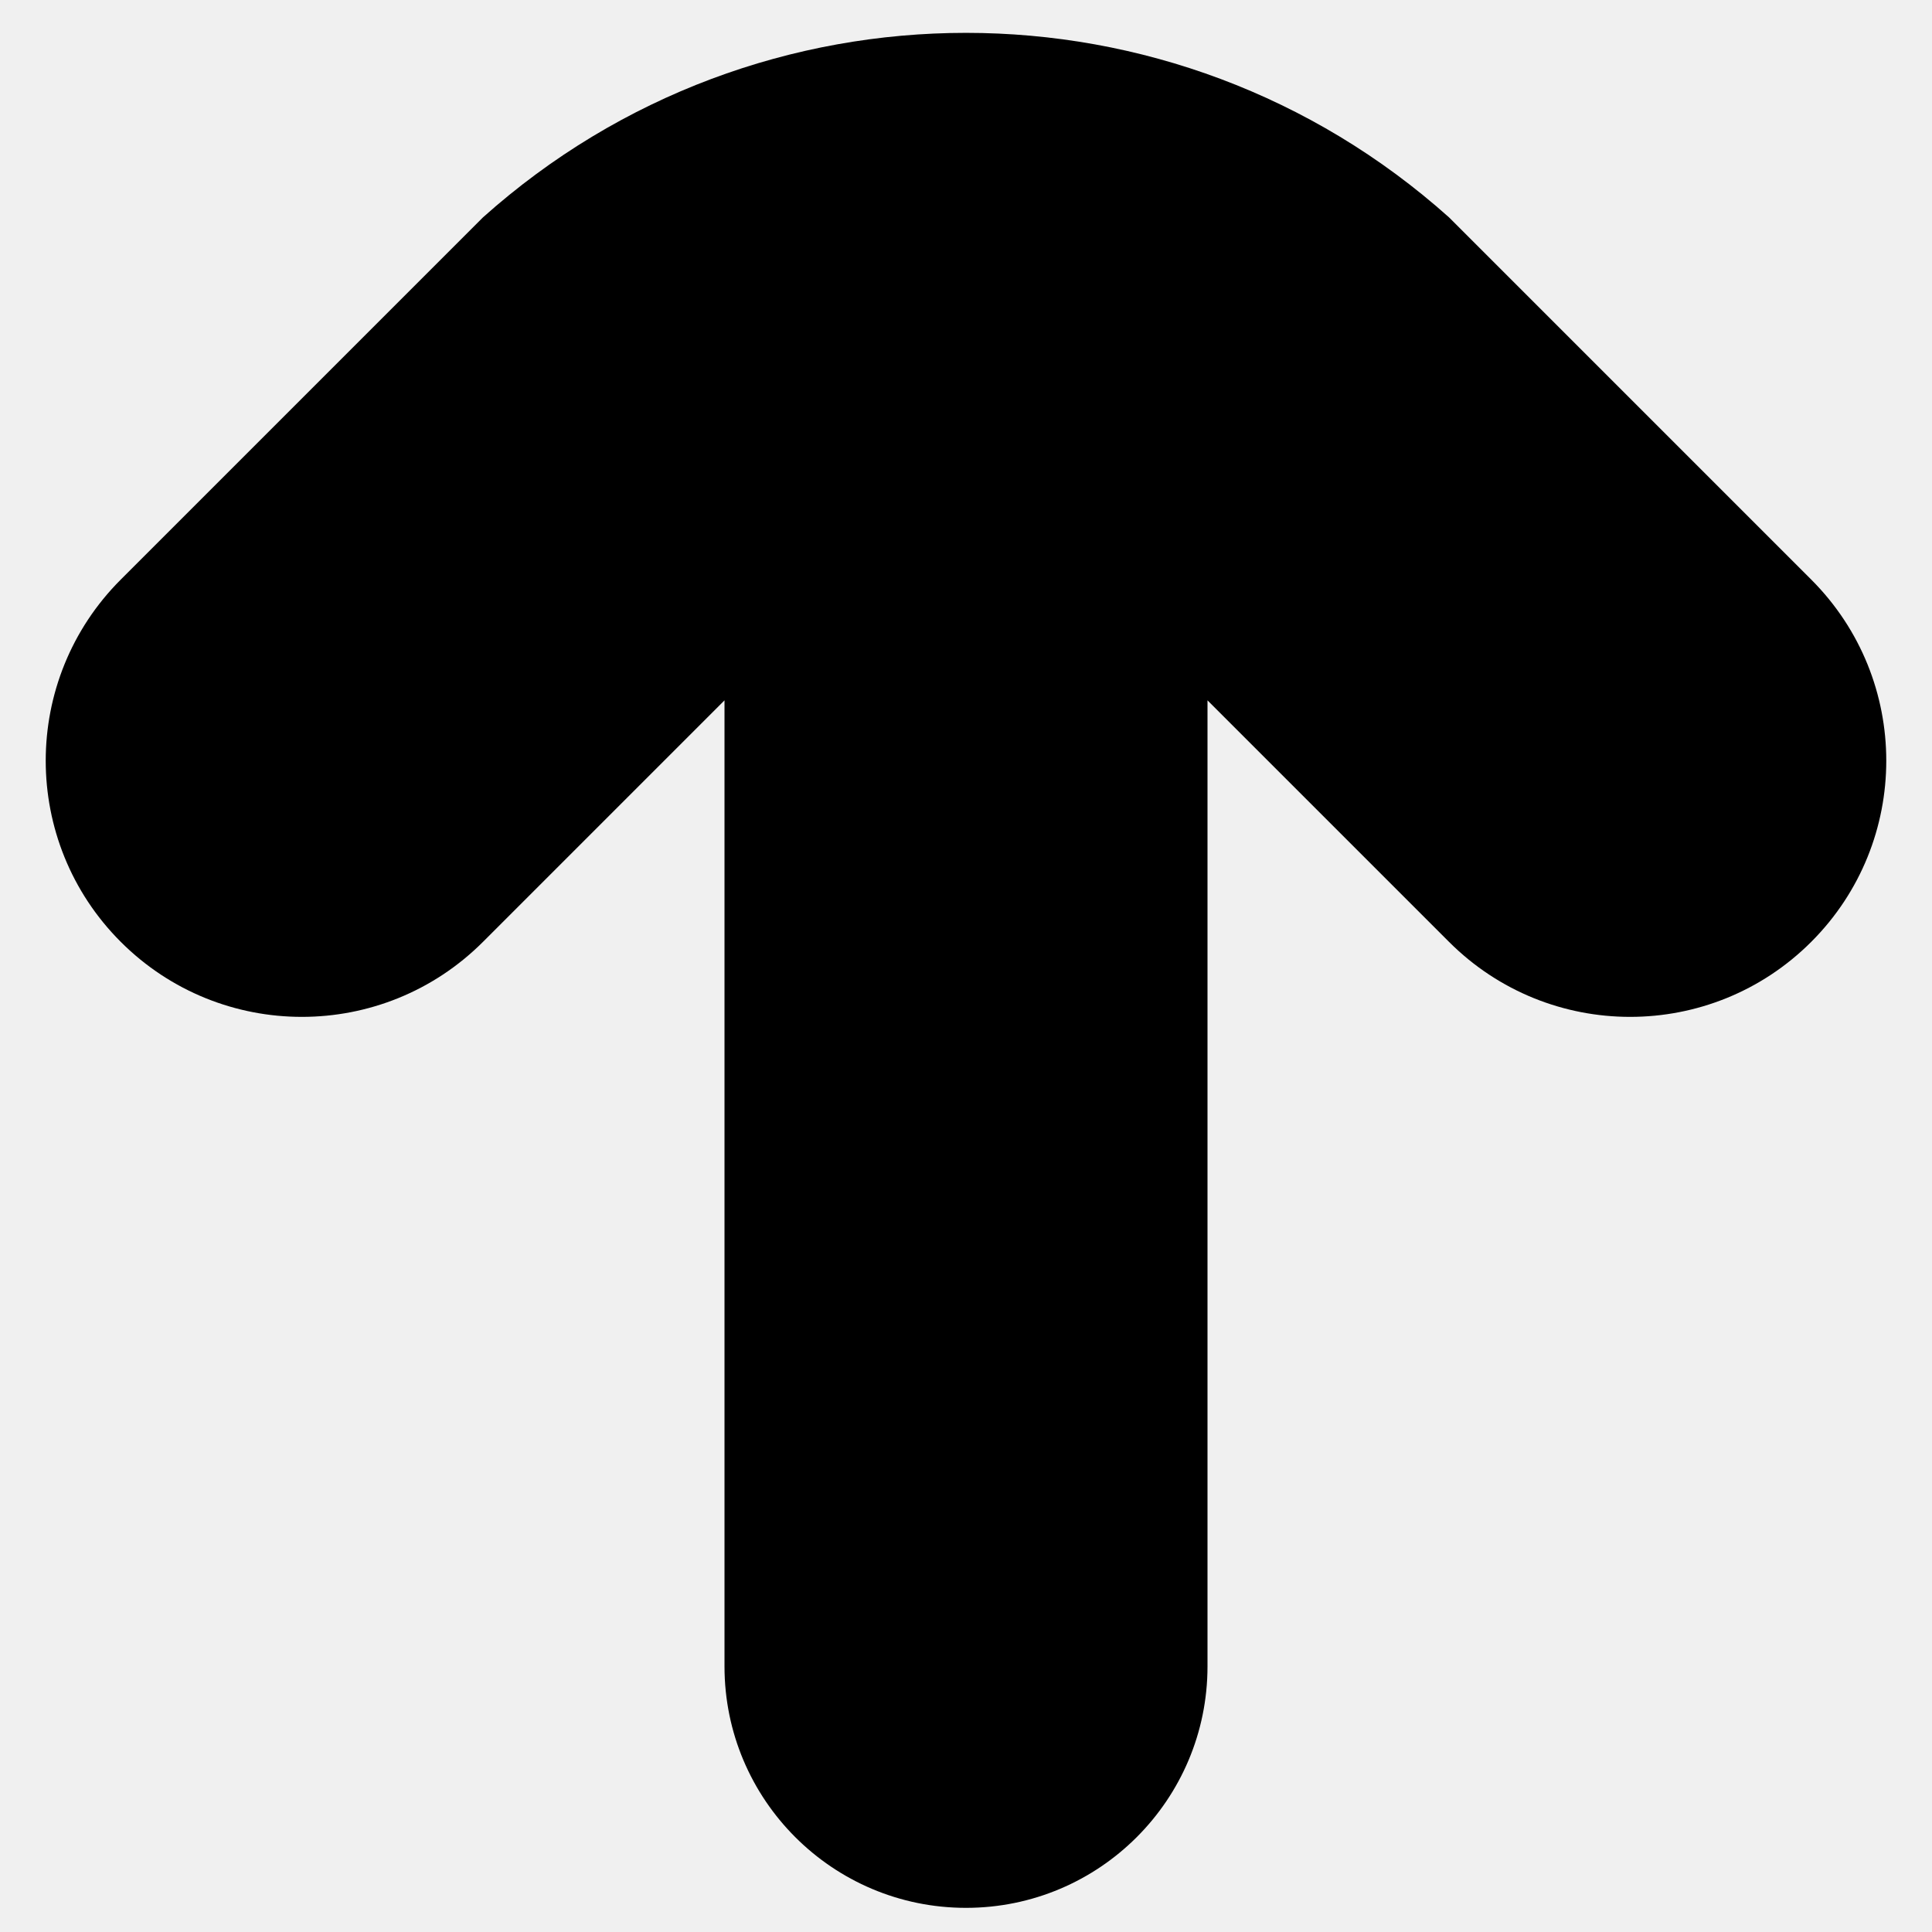
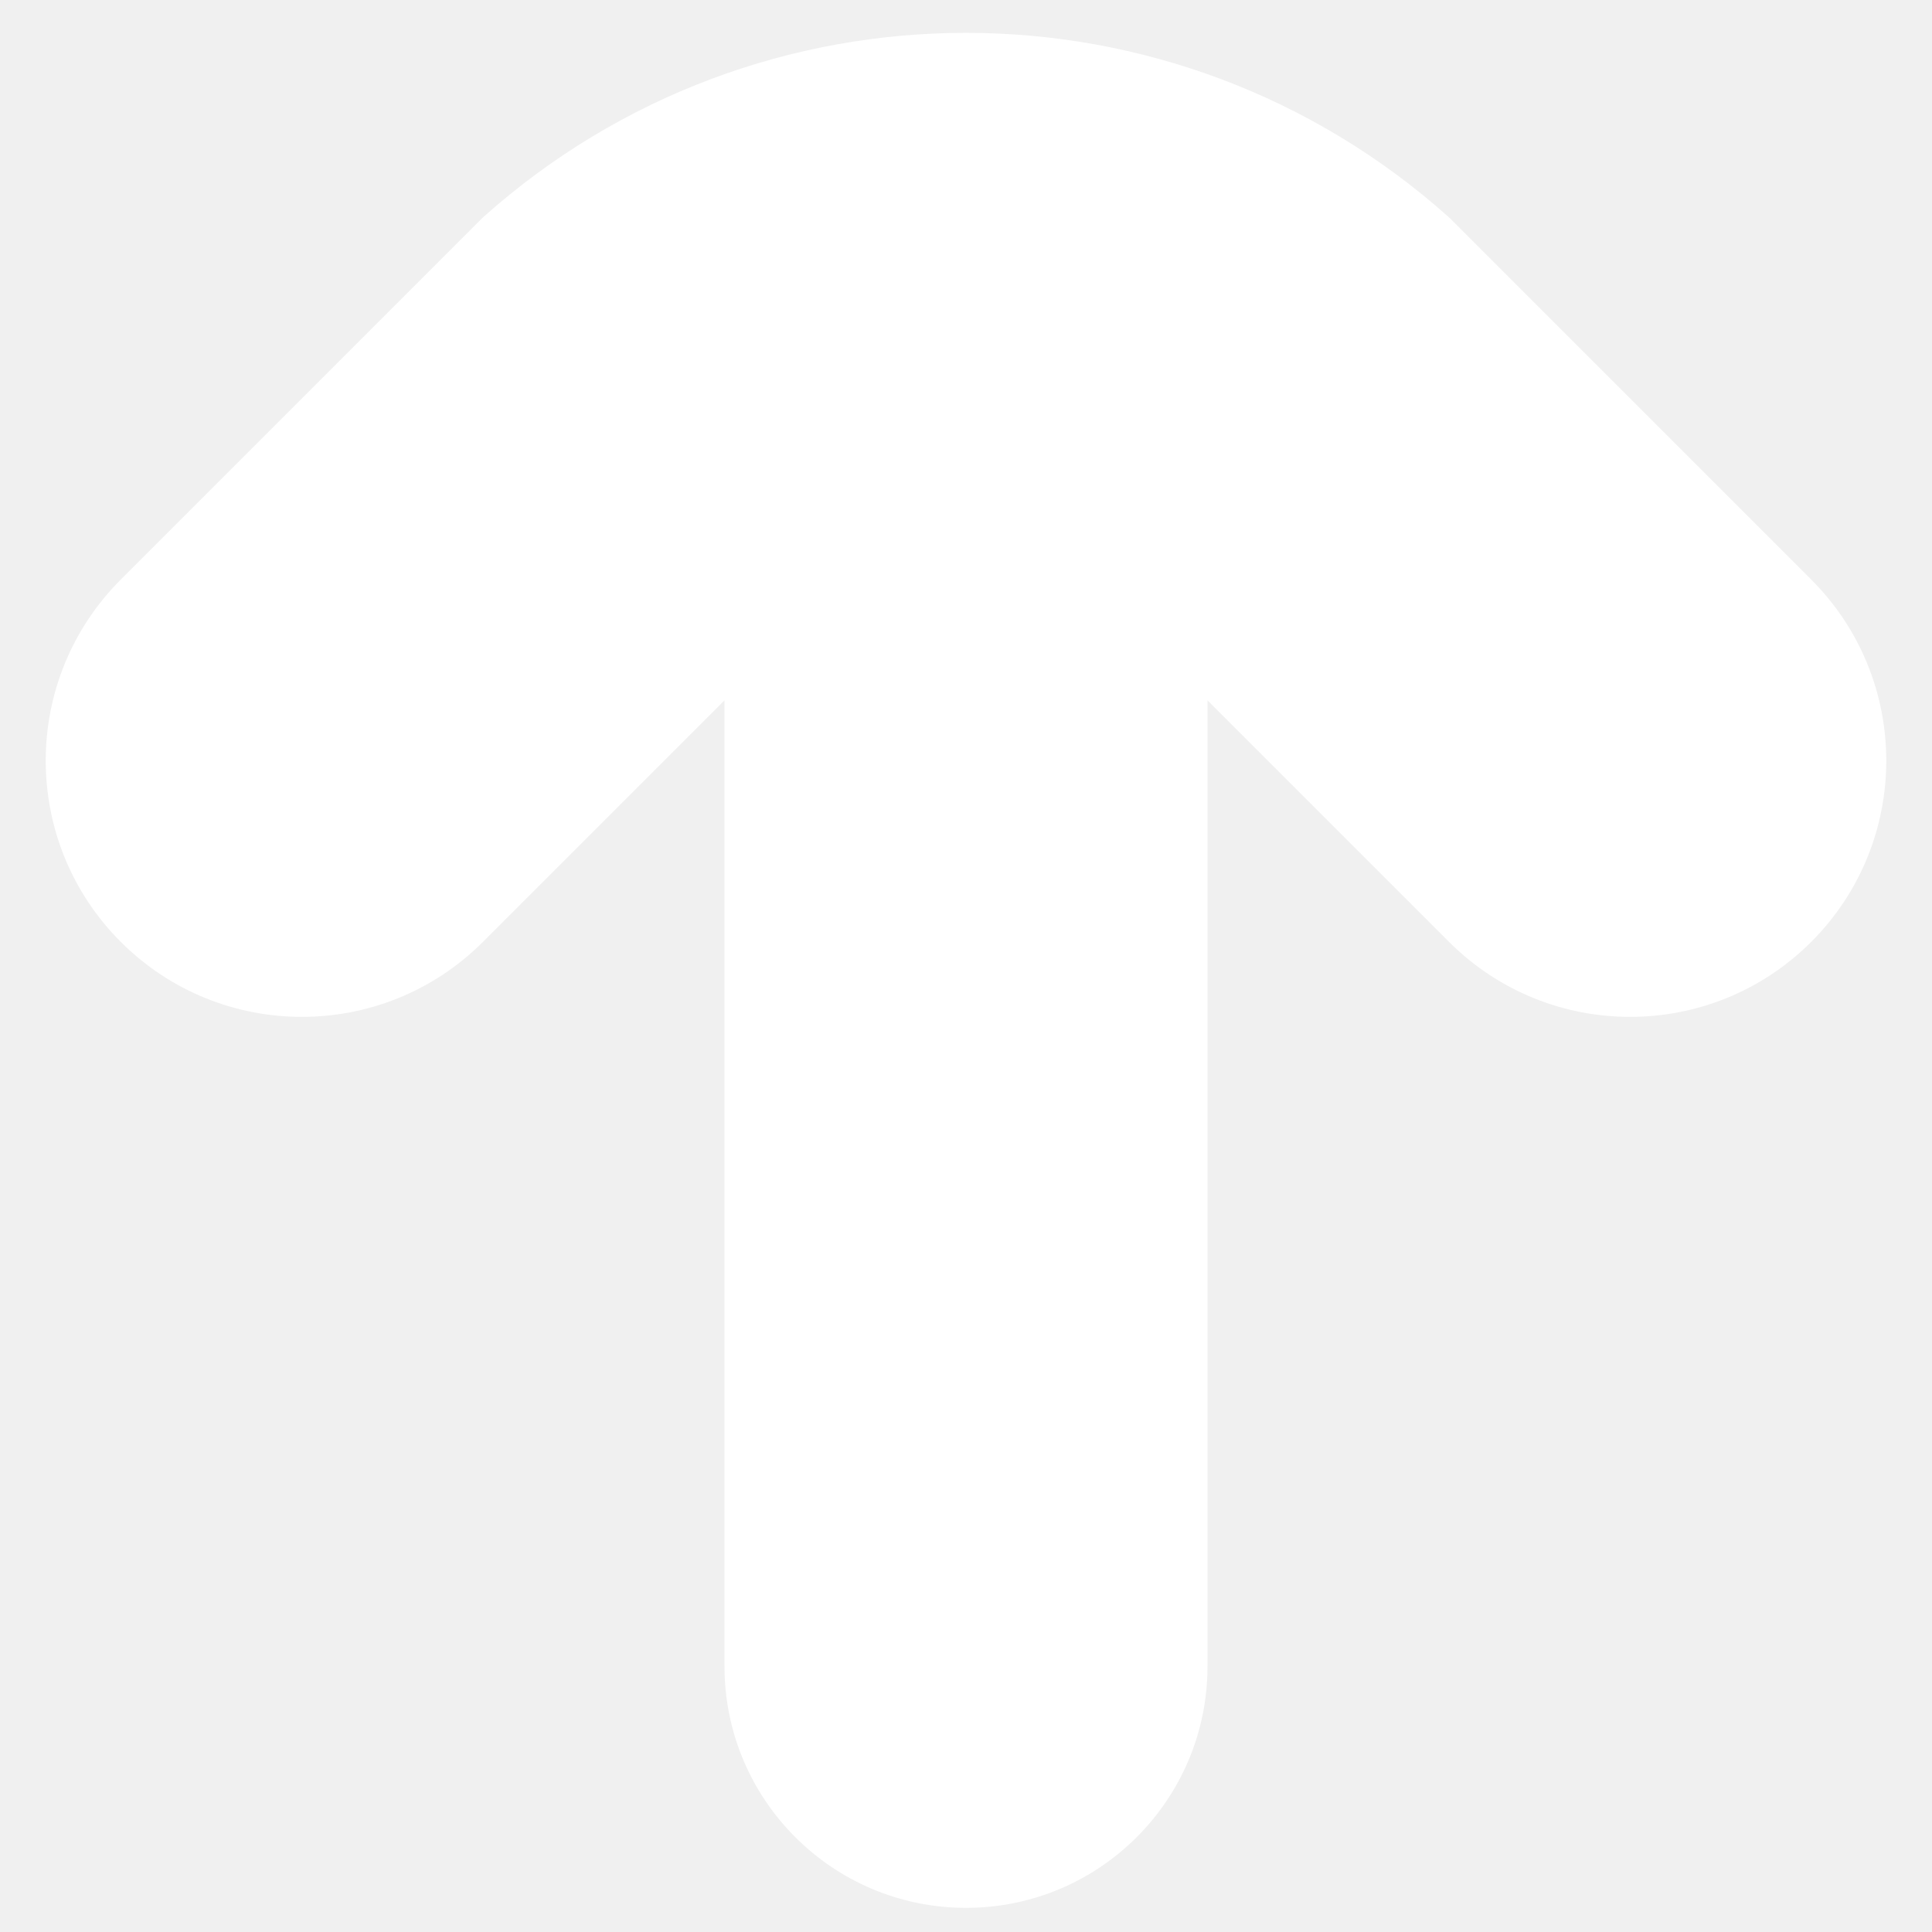
<svg xmlns="http://www.w3.org/2000/svg" viewBox="0 0.1 8 8">
-   <path d="M 3 7 A 1 1 180 0 0 5 7 L 5 3 L 6 4 A 0.5 0.5 180 0 0 7.5 2.5 L 6 1 A 3 3 180 0 0 2 1 L 0.5 2.5 A 1 1 180 0 0 2 4 L 3 3 L 3 7" fill="#000" />
+   <path d="M 3 7 A 1 1 180 0 0 5 7 L 5 3 L 6 4 A 0.5 0.5 180 0 0 7.5 2.5 L 6 1 A 3 3 180 0 0 2 1 L 0.5 2.5 A 1 1 180 0 0 2 4 L 3 3 L 3 7" fill="#fff" />
</svg>
